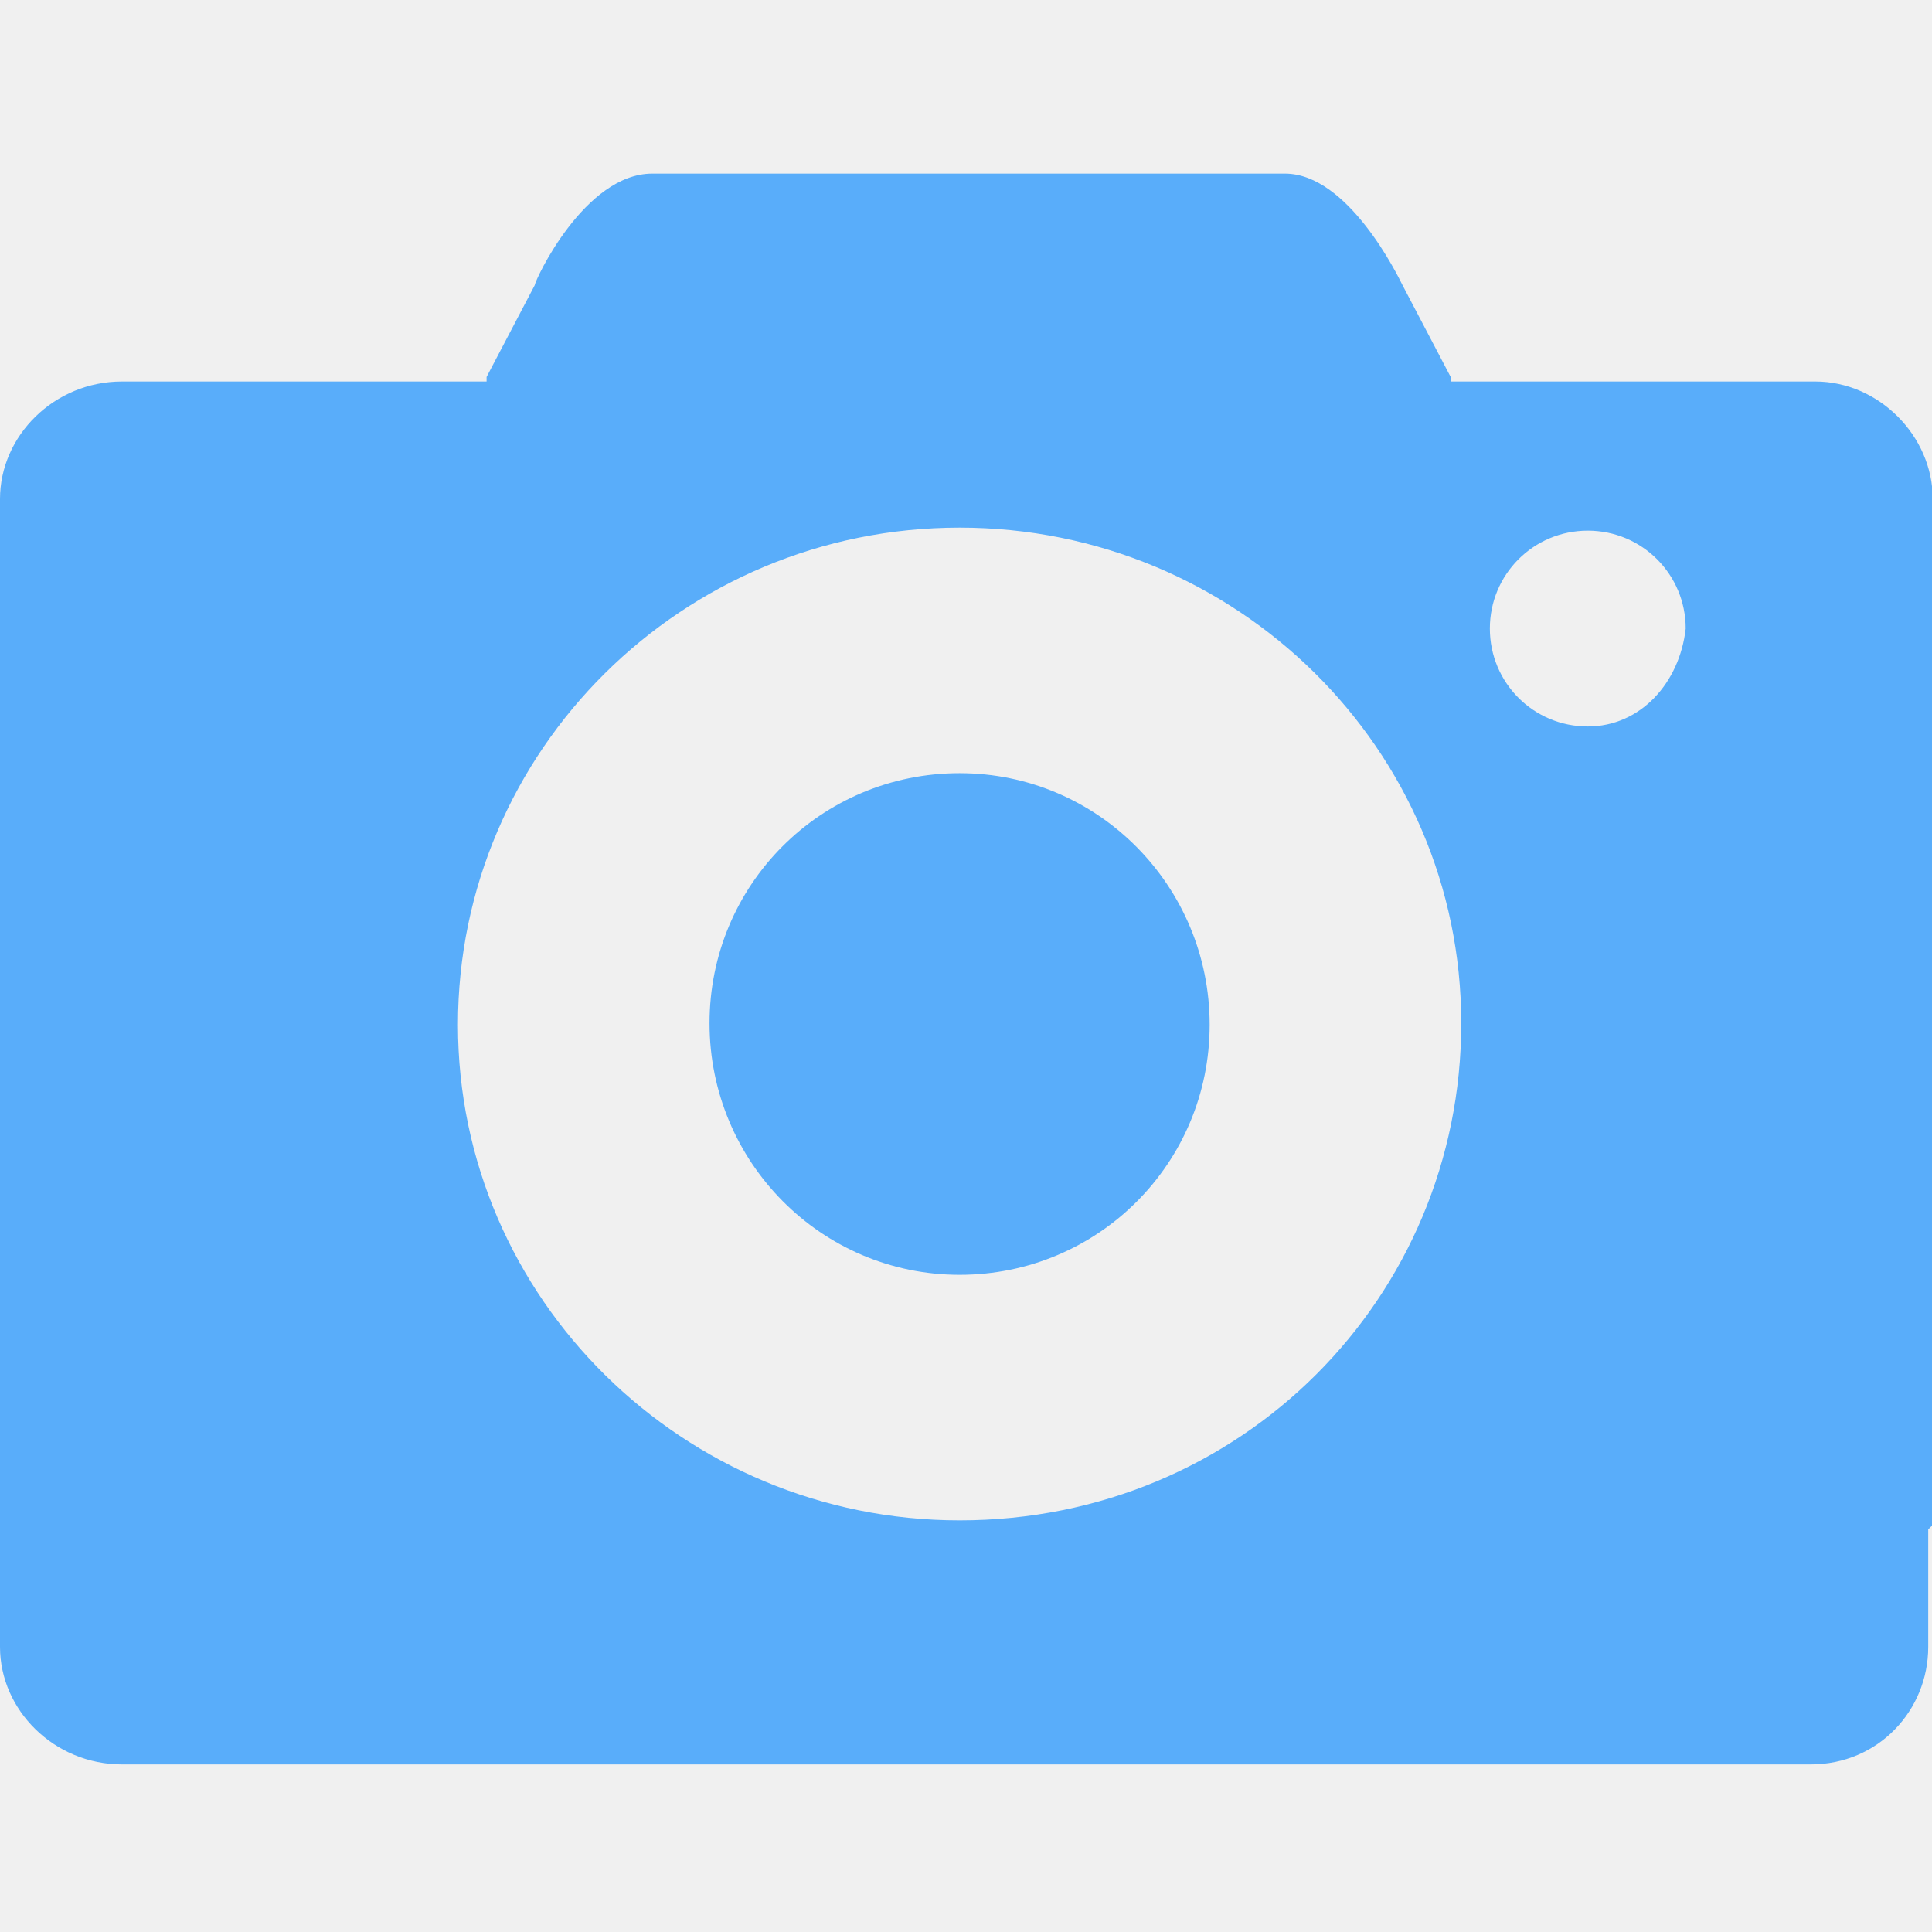
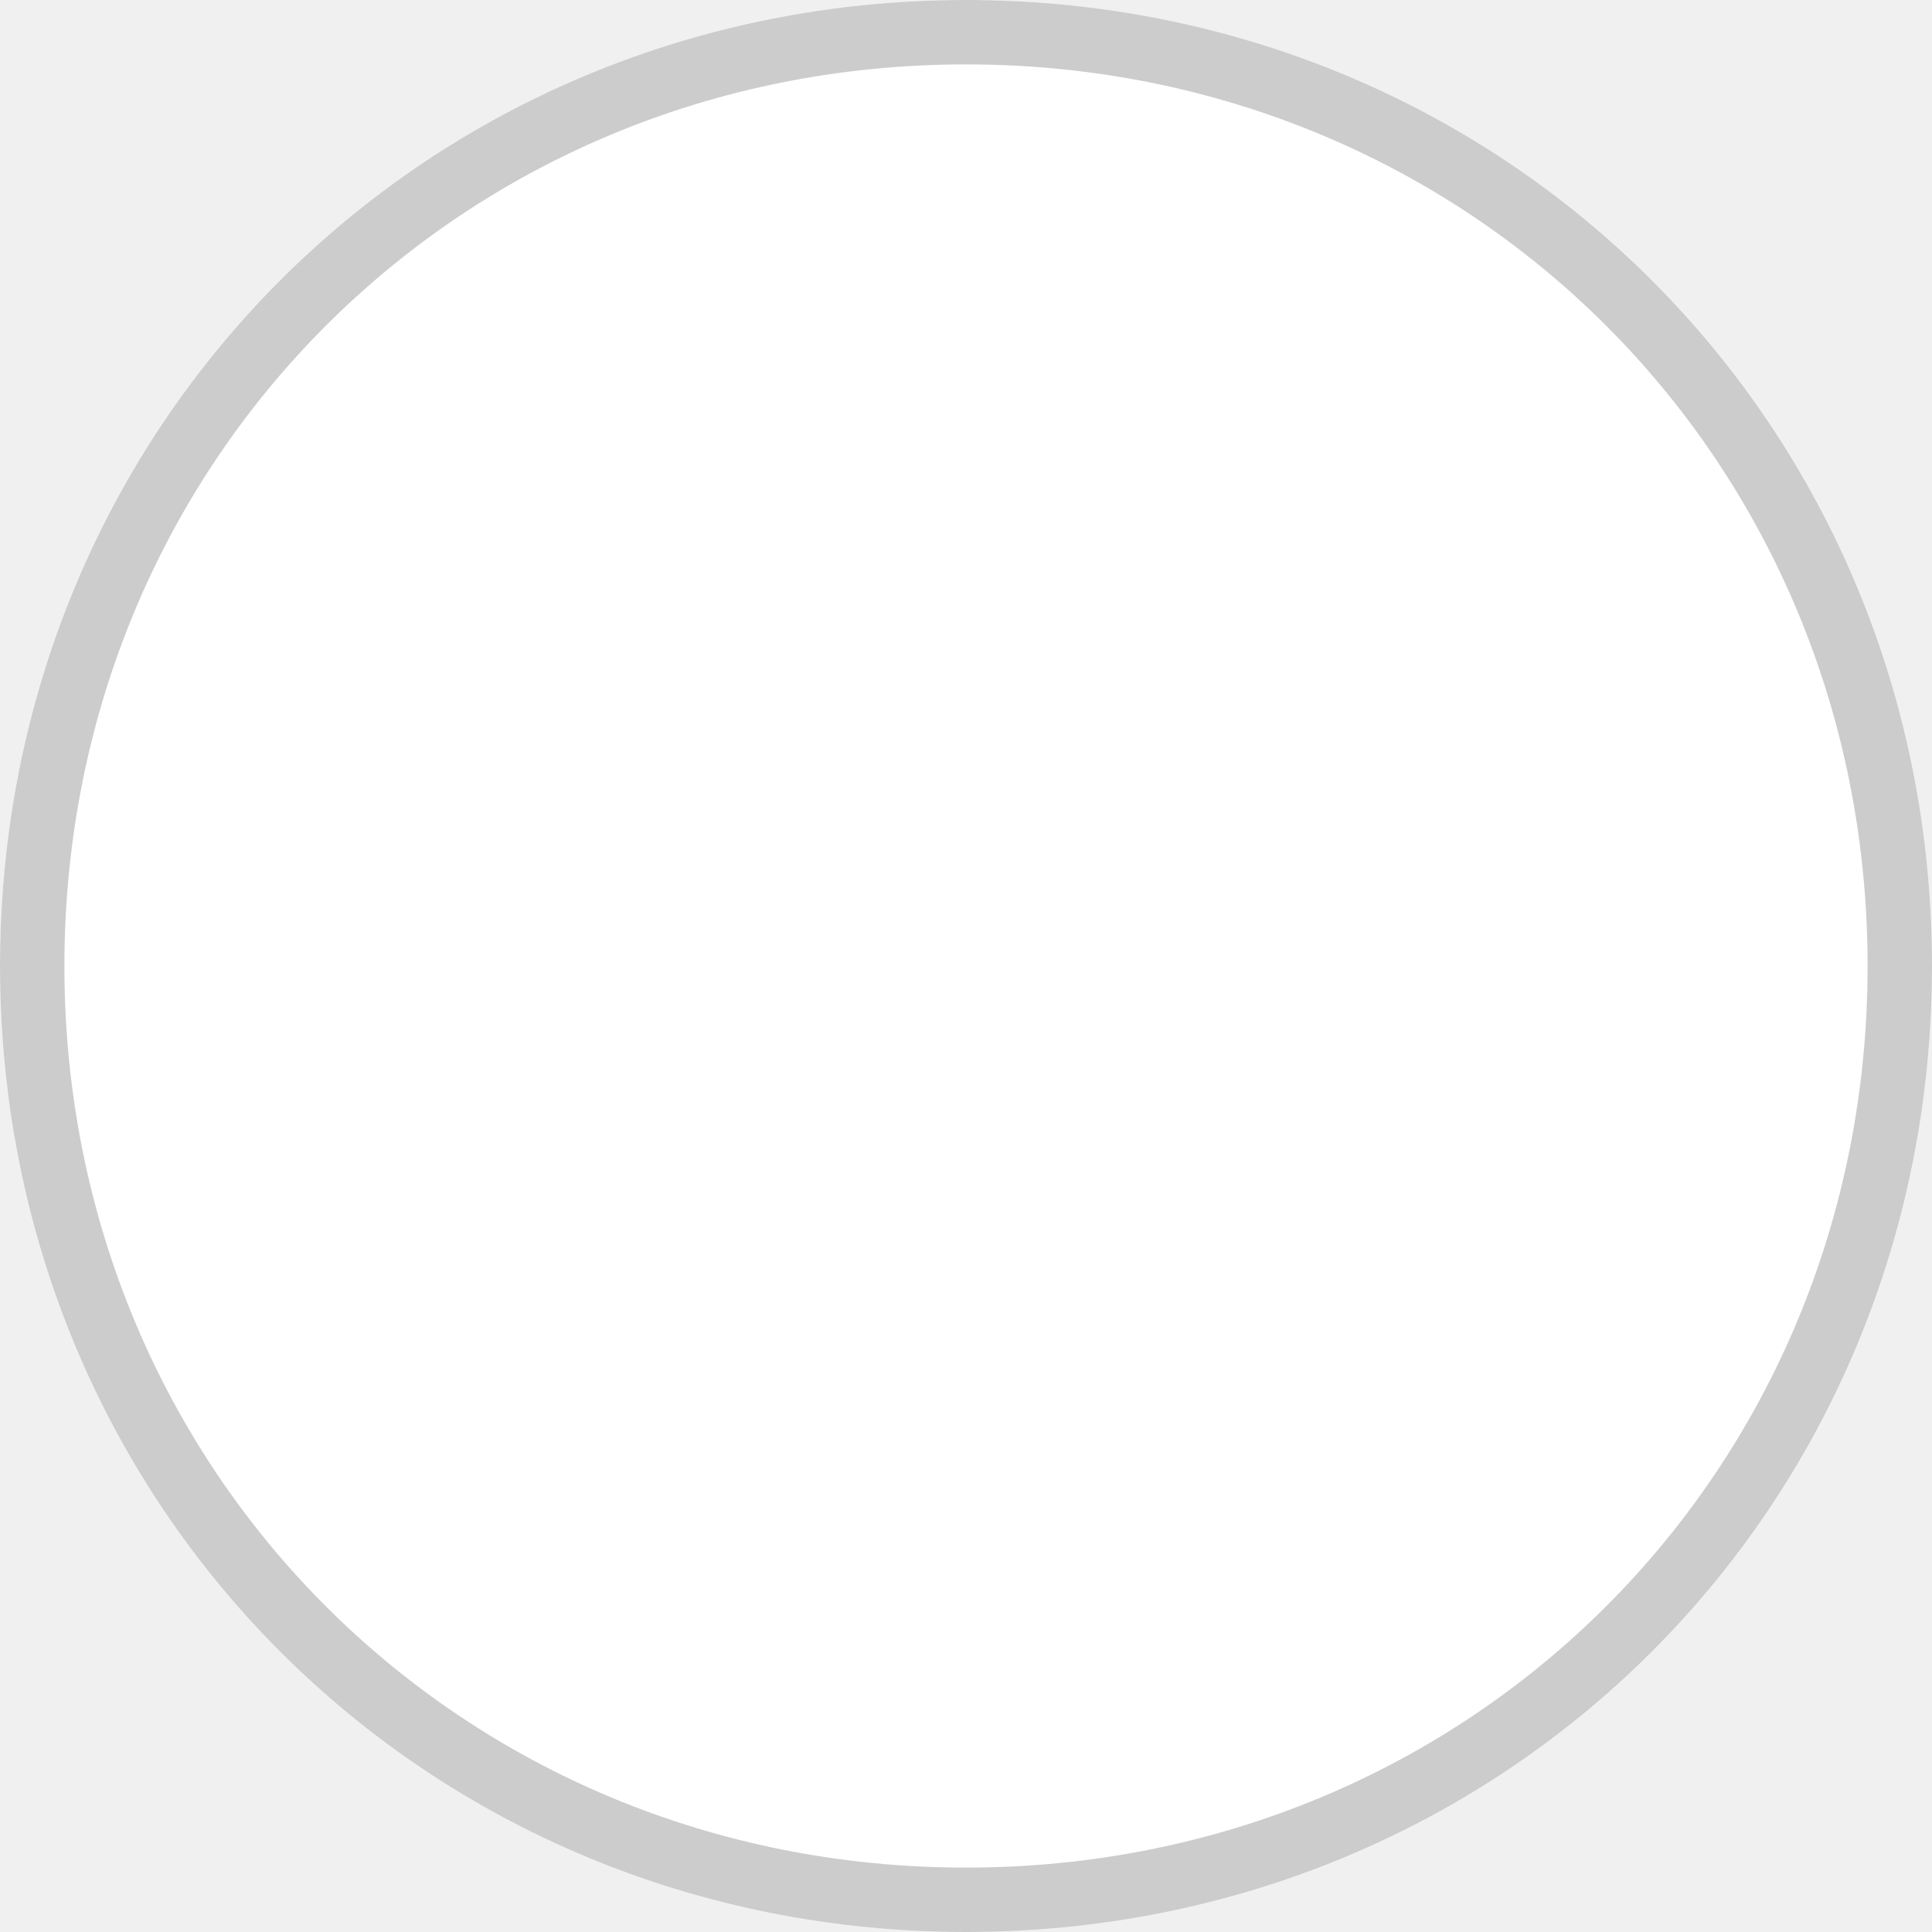
- <svg xmlns="http://www.w3.org/2000/svg" t="1600071530225" class="icon" viewBox="0 0 1026 1024" version="1.1" p-id="58972" width="200" height="200">
-   <path d="M509.6 409.6c-73.6 0-132.8 59.2-132.8 132.8s59.2 133.6 132.8 133.6S642.4 616.8 642.4 543.2s-59.2-133.6-132.8-133.6z" fill="#59ADFA" p-id="58973" />
-   <path d="M1026.4 808.8V264c0-33.6-28.8-62.4-62.4-62.4H770.4v-2.4l-25.6-48.8c-2.4-4.8-28.8-59.2-62.4-59.2H346.4c-36 0-62.4 56.8-62.4 59.2L258.4 199.2v2.4H64.8c-36 0-64.8 28.8-64.8 62.4v609.6c0 33.6 28.8 62.4 64.8 62.4h896.8c36 0 62.4-28.8 62.4-62.4v-62.4l2.4-2.4z m-516.8-2.4c-146.4 0-266.4-117.6-266.4-263.2s119.2-264 266.4-264 266.4 117.6 266.4 263.2-116.8 264-266.4 264z m333.6-421.6c-28.8 0-52-23.2-52-52s23.2-52 52-52 52 23.2 52 52c-3.2 28.8-24 52-52 52z" fill="#59ADFA" p-id="58974" />
+ <svg xmlns="http://www.w3.org/2000/svg" version="1.1" width="30px" height="30px">
+   <g transform="matrix(1 0 0 1 -51 -673 )">
+     <path d="M 66 673  C 74.4 673  81 679.6  81 688  C 81 696.4  74.4 703  66 703  C 57.6 703  51 696.4  51 688  C 51 679.6  57.6 673  66 673  Z " fill-rule="nonzero" fill="#ffffff" stroke="none" />
+     <path d="M 66 673.5  C 74.12 673.5  80.5 679.88  80.5 688  C 80.5 696.12  74.12 702.5  66 702.5  C 57.88 702.5  51.5 696.12  51.5 688  C 51.5 679.88  57.88 673.5  66 673.5  Z " stroke-width="1" stroke="#cccccc" fill="none" />
+   </g>
</svg>
